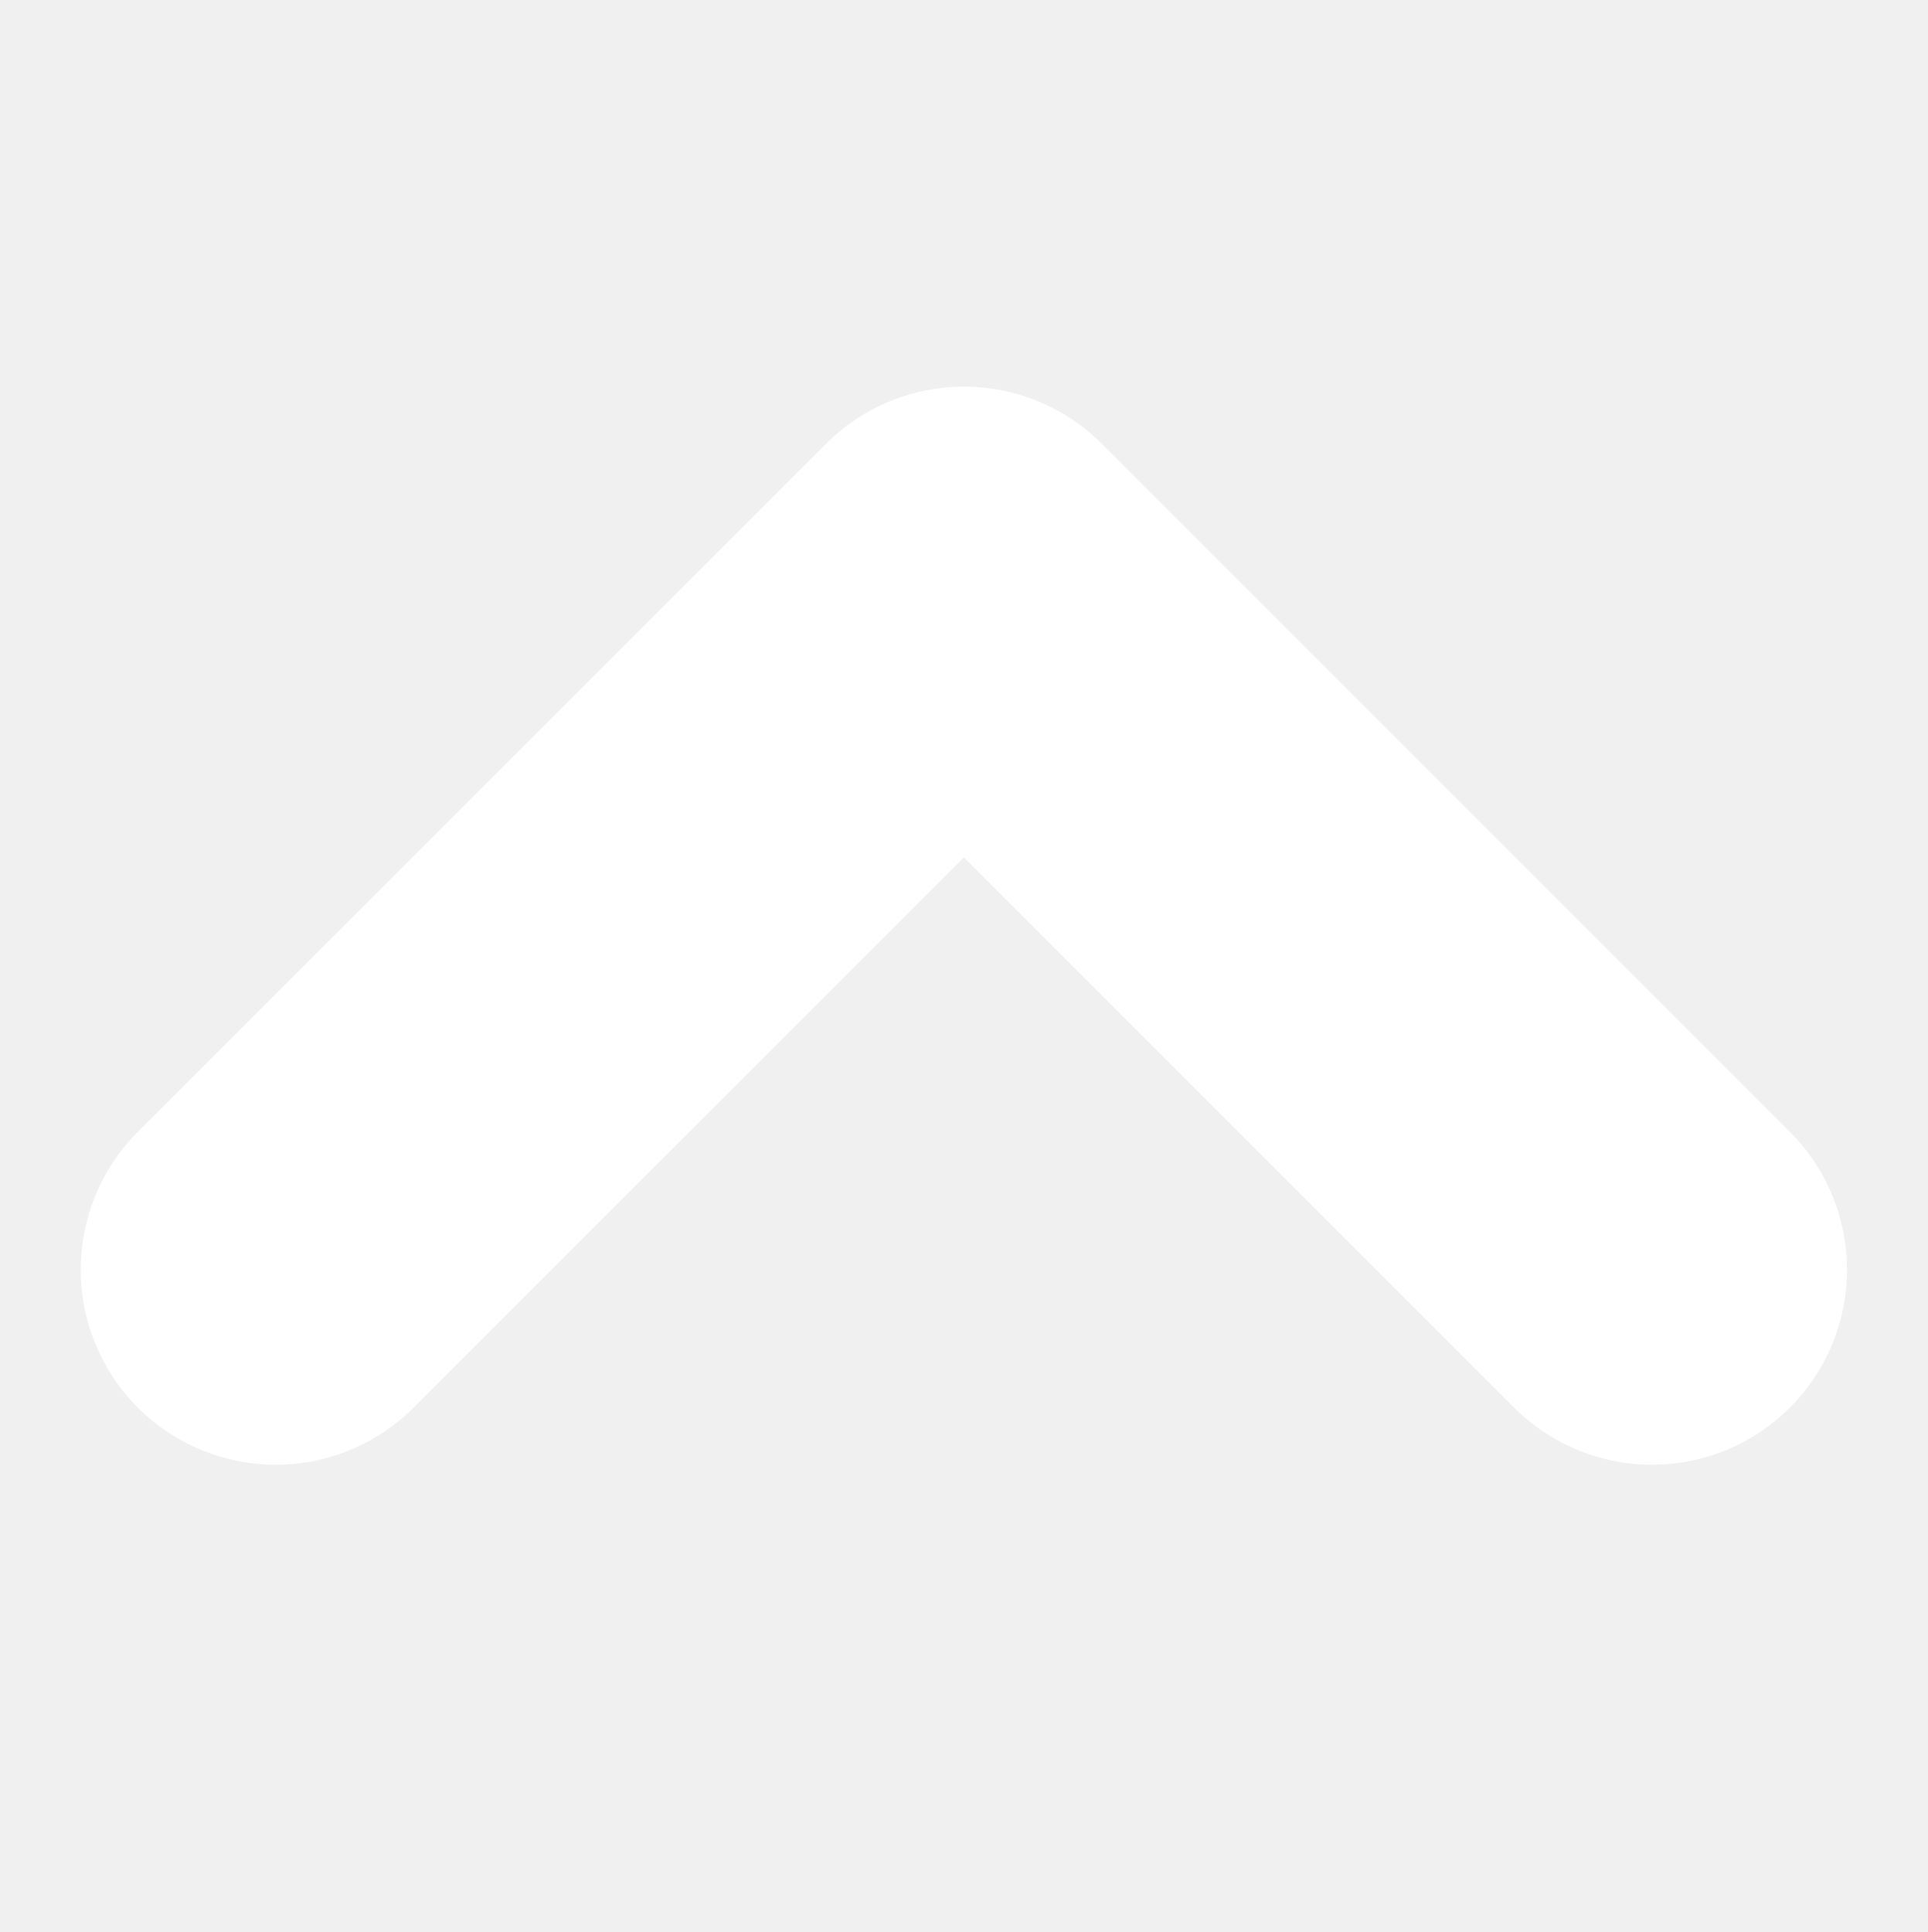
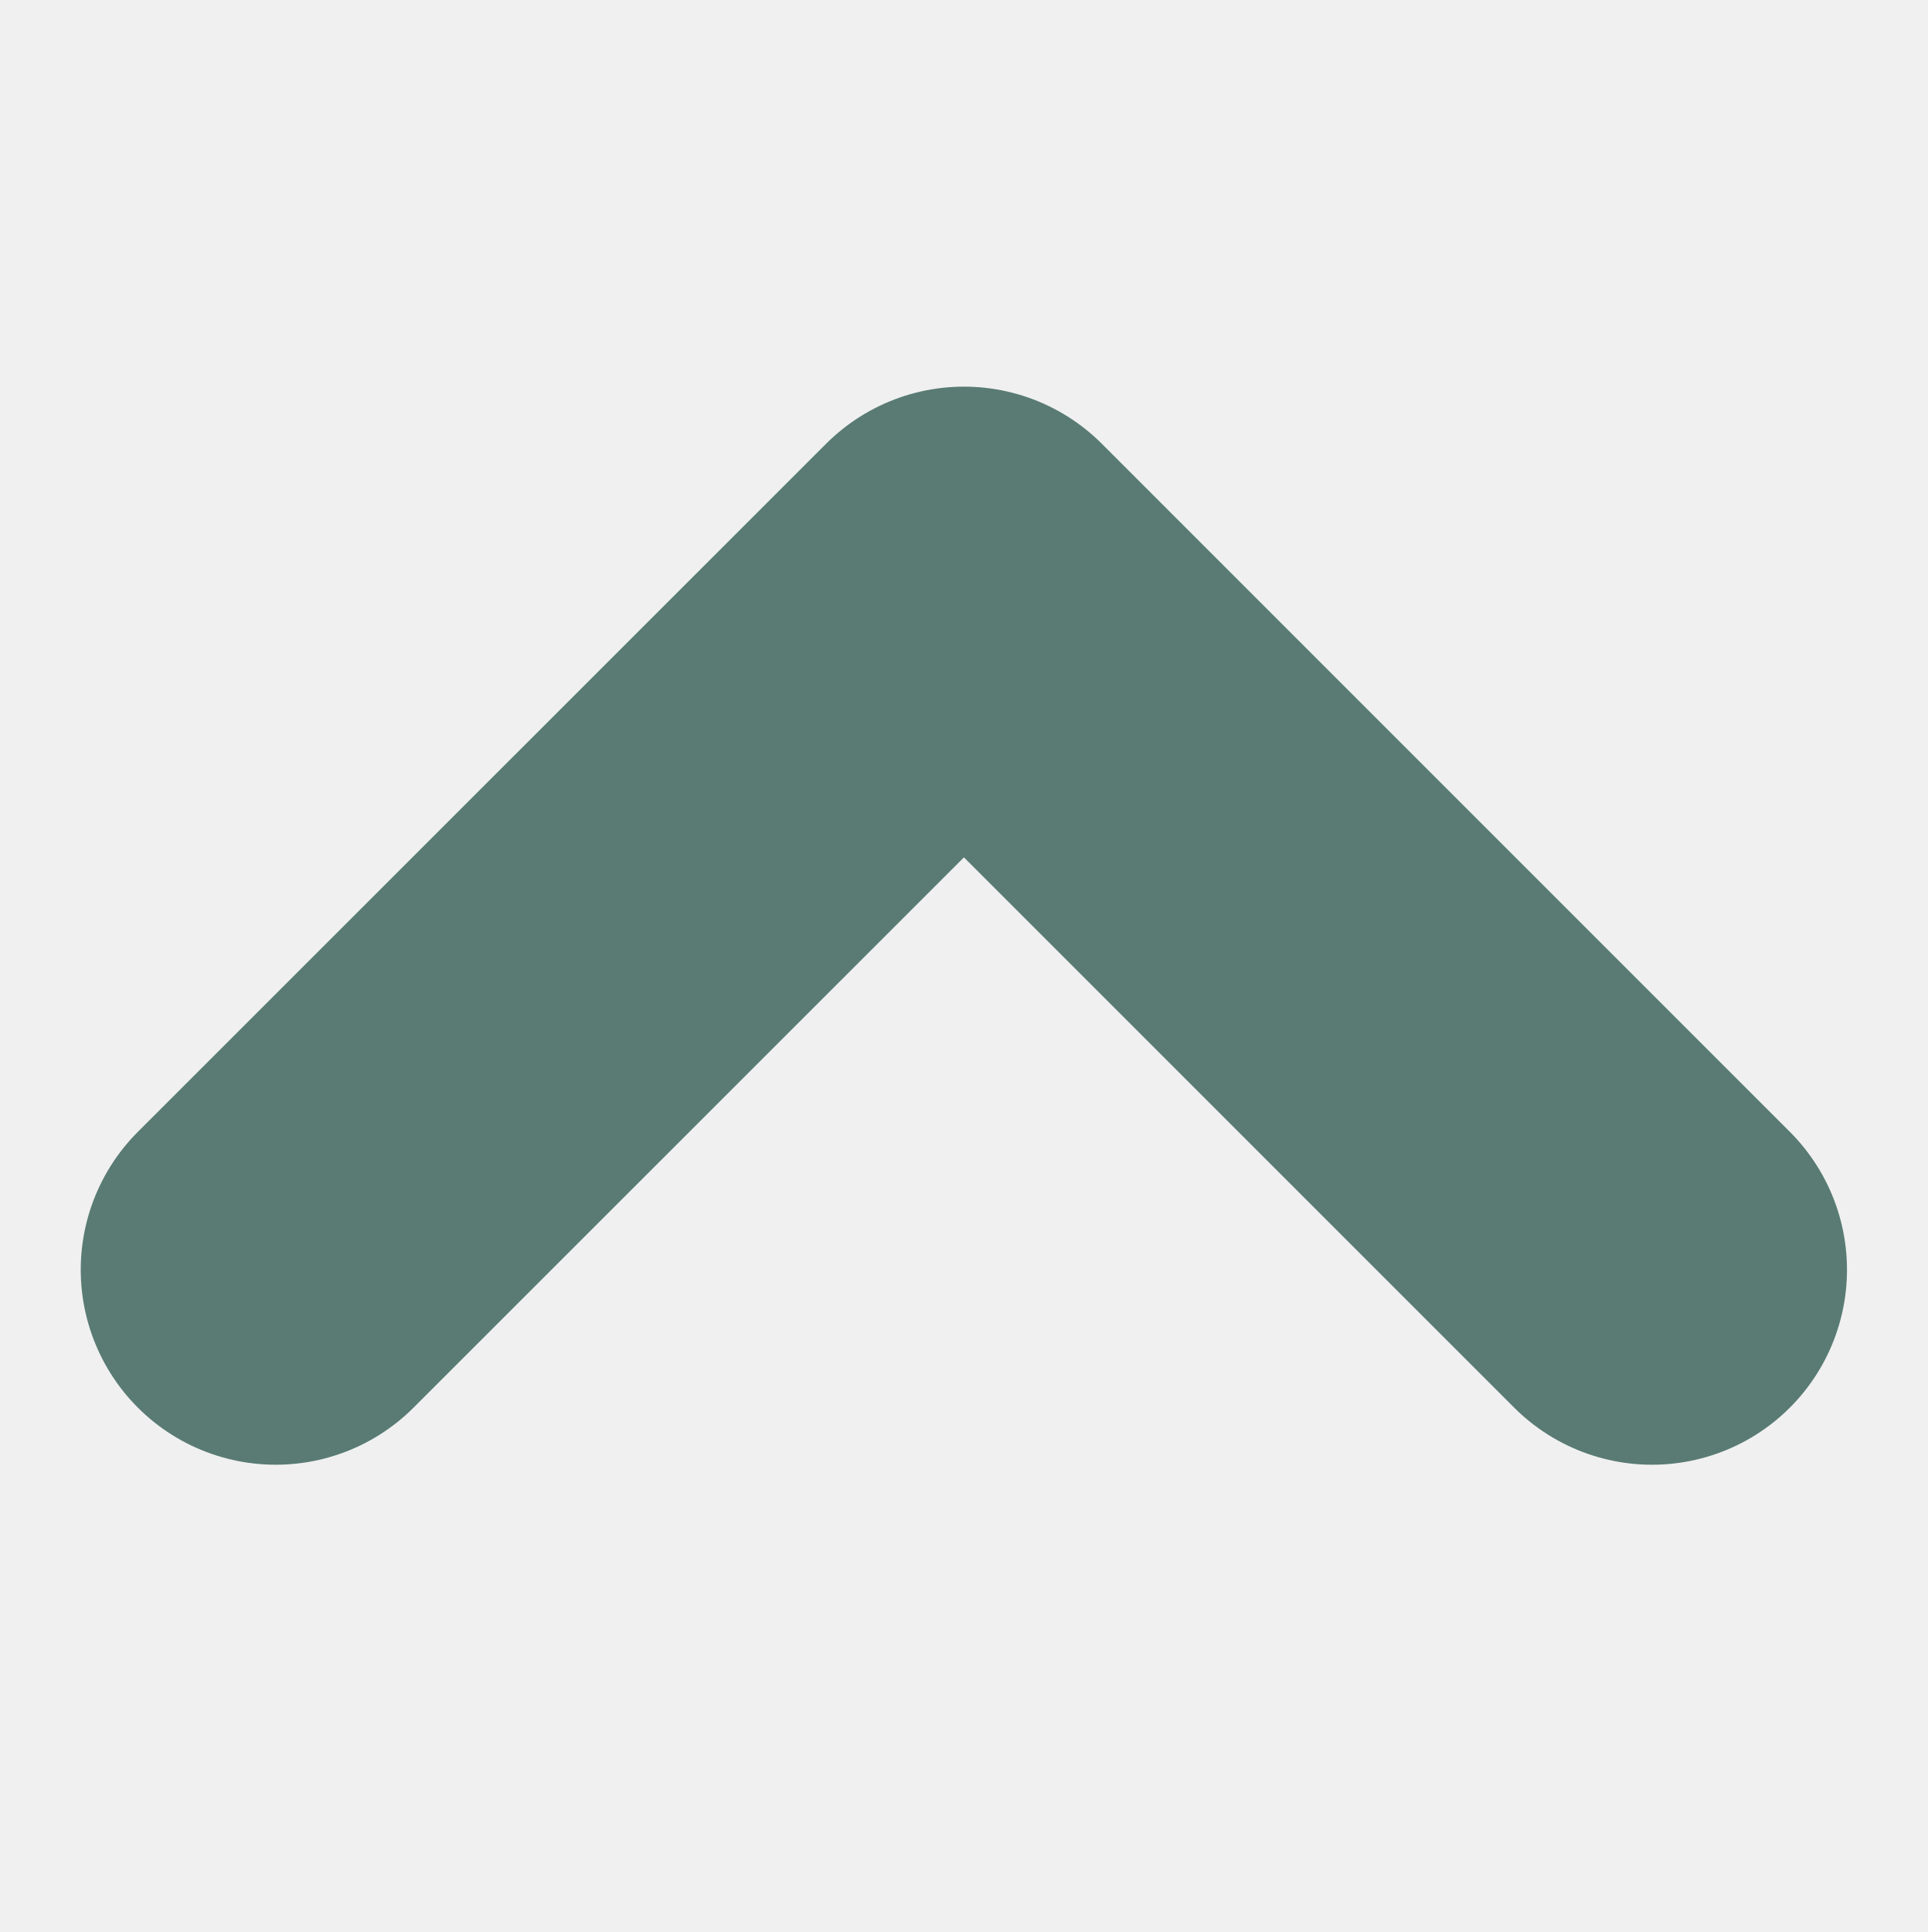
<svg xmlns="http://www.w3.org/2000/svg" width="25.887" height="25.943" viewBox="0 0 9.887 5.943">
-   <path id="Path_157" data-name="Path 157" d="M6502.544,2805l3.529,3.53-3.529,3.529" transform="translate(-2803.586 6507.073) rotate(-90)" fill="none" stroke="#FFFFFF" stroke-linecap="round" stroke-linejoin="round" stroke-width="2" />
+   <path id="Path_157" data-name="Path 157" d="M6502.544,2805l3.529,3.53-3.529,3.529" transform="translate(-2803.586 6507.073) rotate(-90)" fill="none" stroke="#597B73" stroke-linecap="round" stroke-linejoin="round" stroke-width="2" />
</svg>
